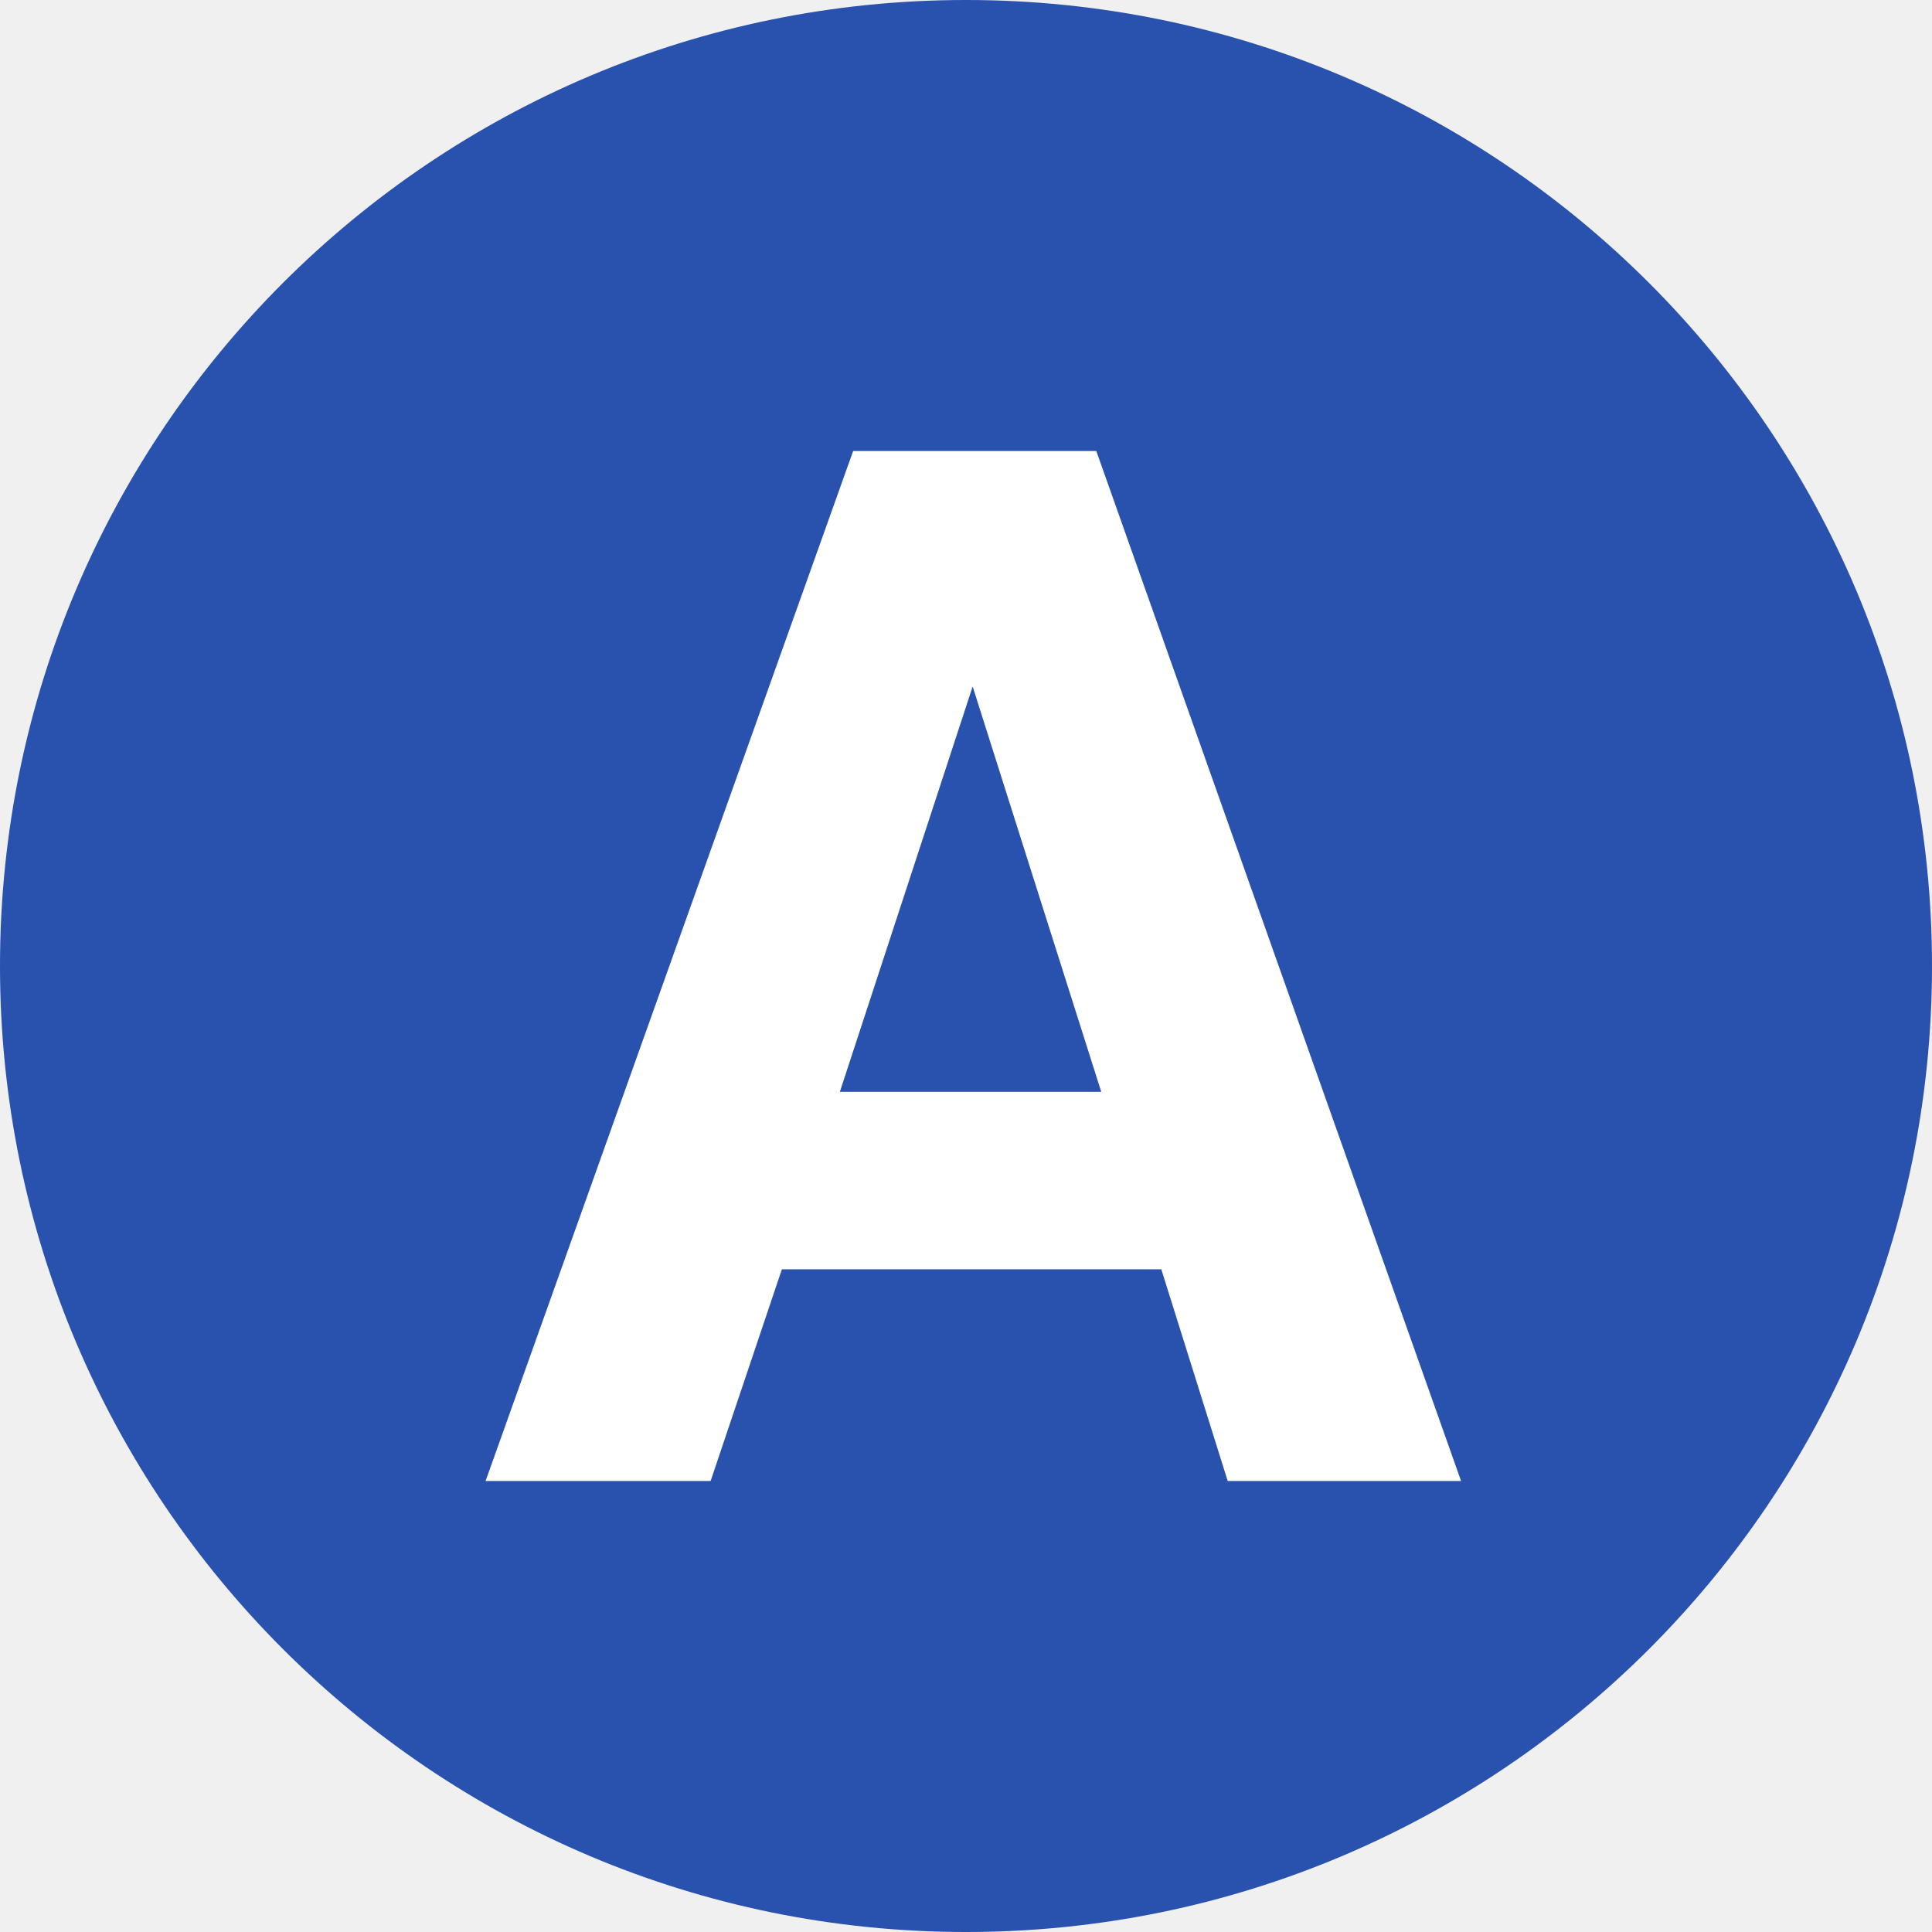
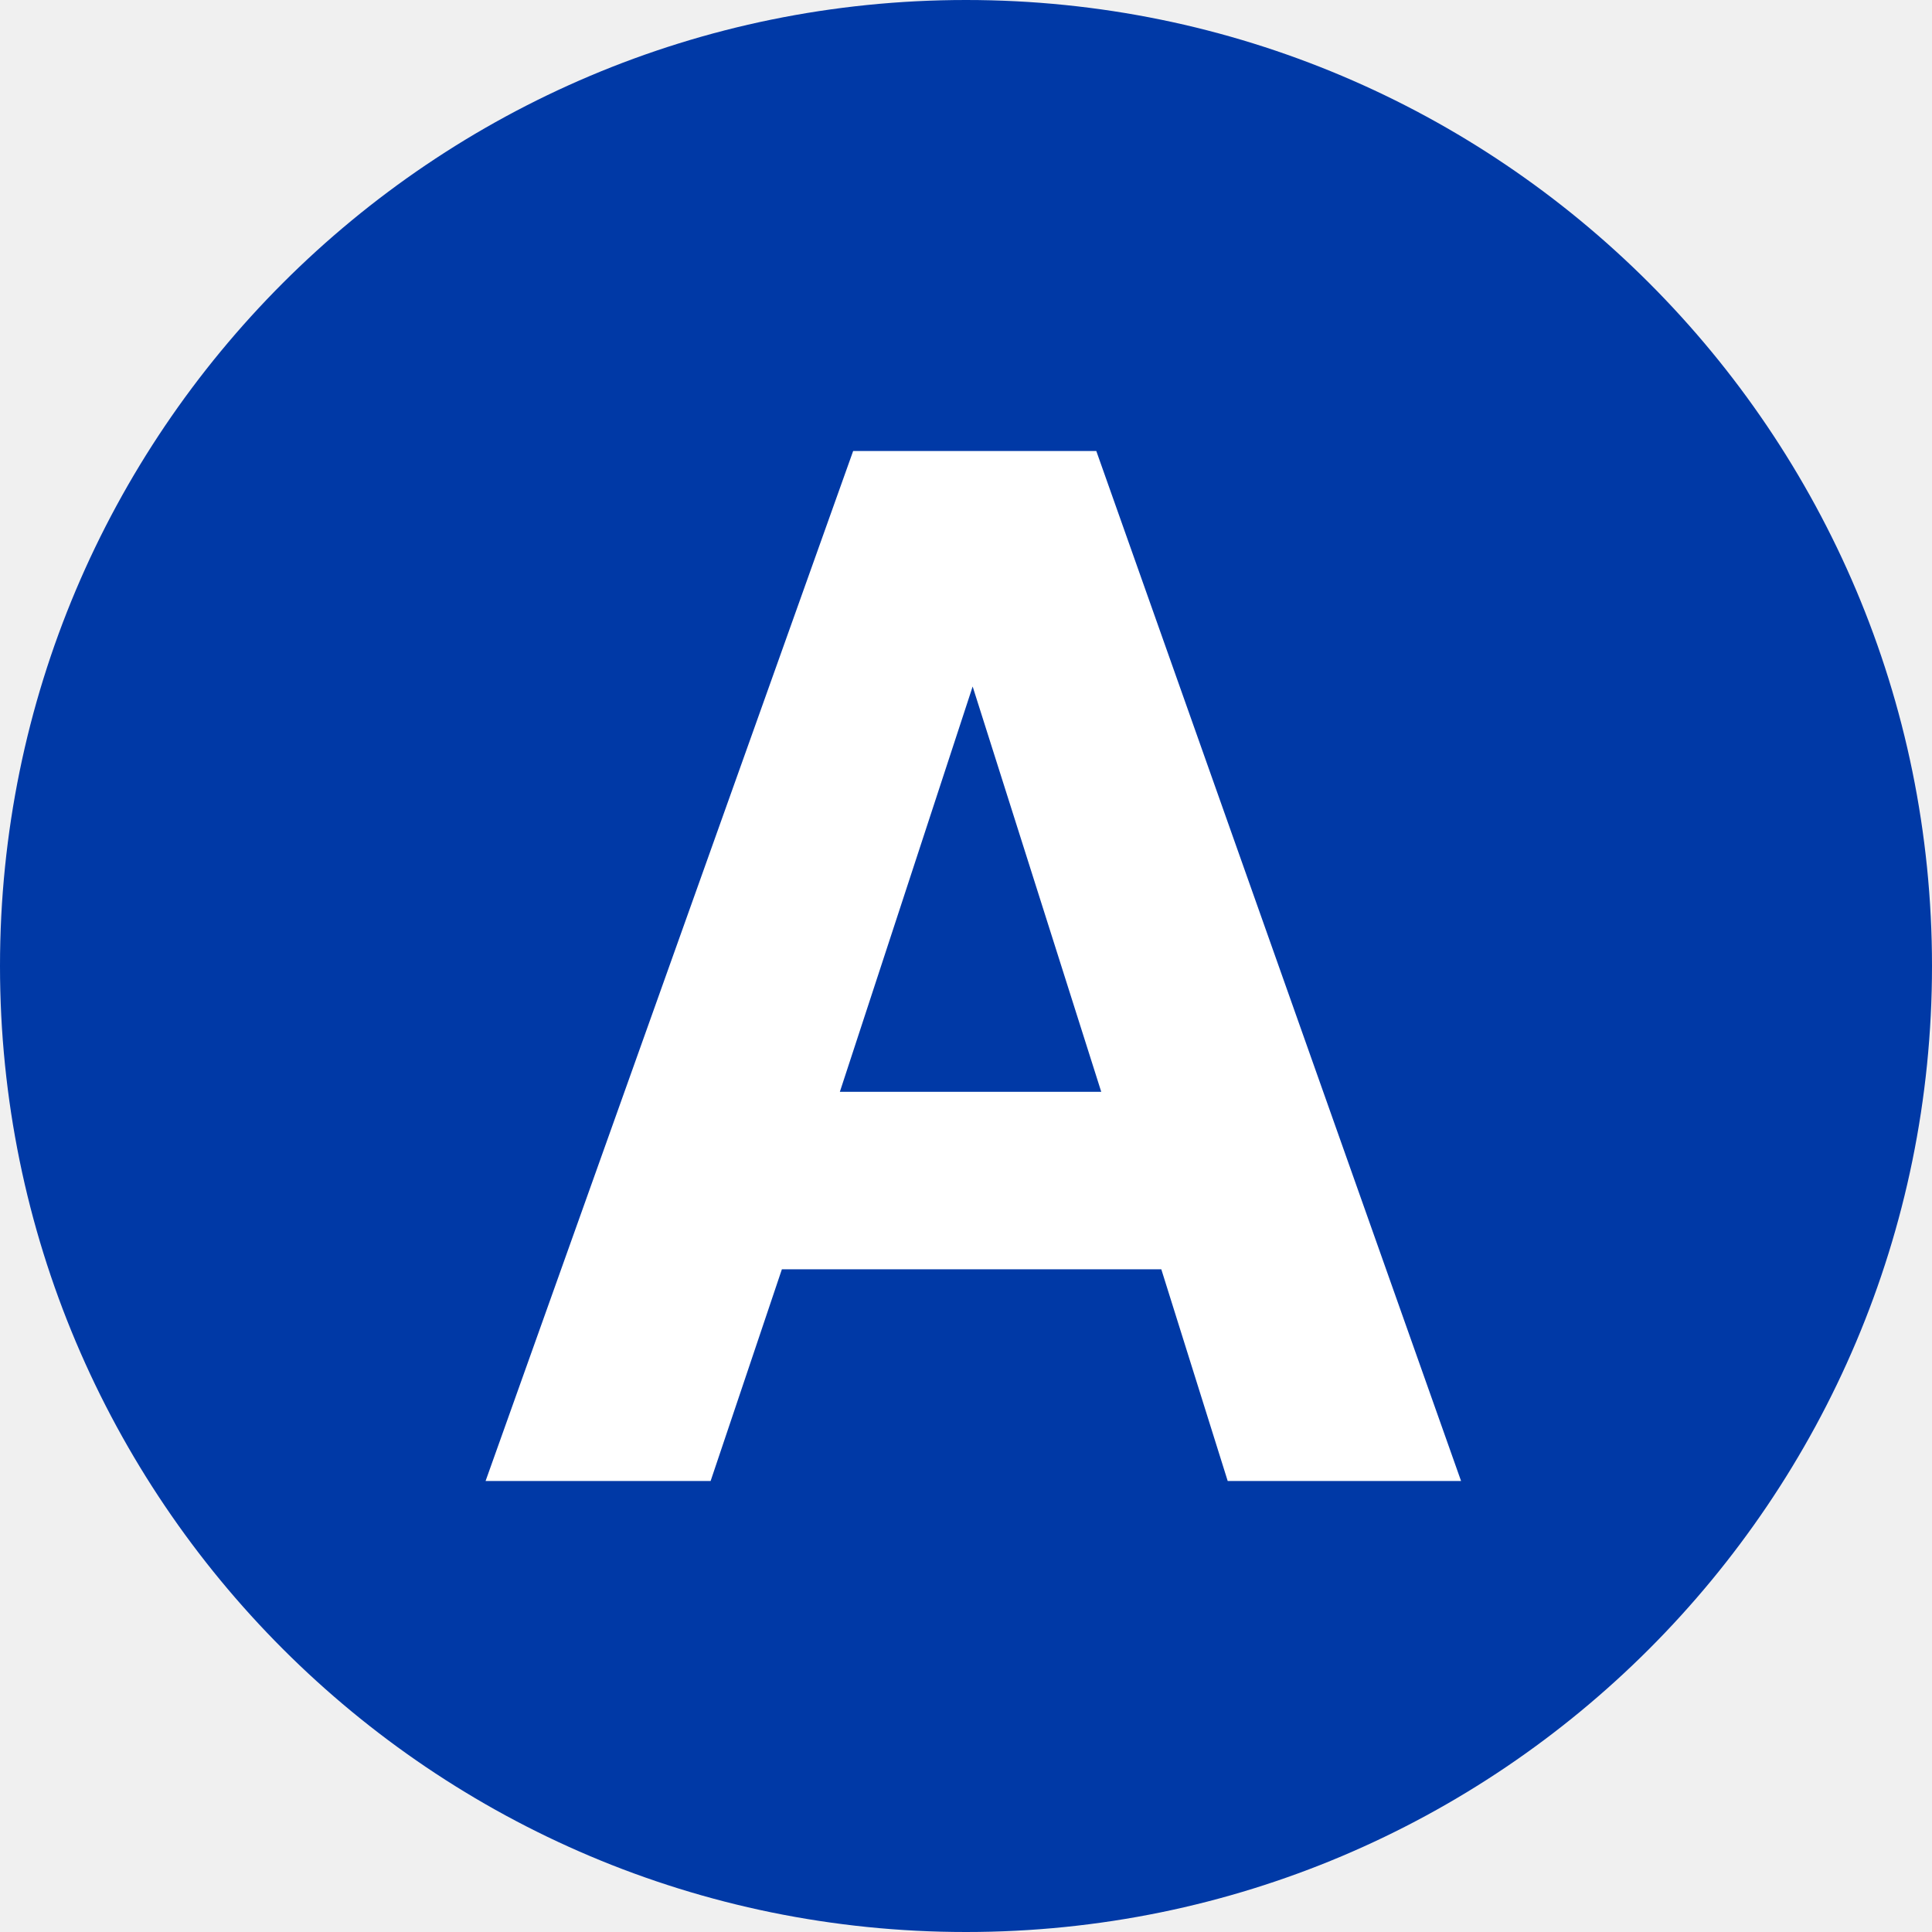
<svg xmlns="http://www.w3.org/2000/svg" xml:space="preserve" style="fill-rule:evenodd;clip-rule:evenodd;stroke-linejoin:round;stroke-miterlimit:1.414" viewBox="0 0 90 90">
-   <circle cx="45" cy="45" r="45" style="fill:#2852ad" />
+   <circle cx="45" cy="45" r="45" style="fill:#0039a6" />
  <path d="M39.124 50.86H51.3l-5.99-18.88zm.619-29.85H51.07l16.992 47.98H57.191l-3.093-9.862H36.423l-3.32 9.863H22.62z" style="fill:#fff;fill-rule:nonzero" />
</svg>
